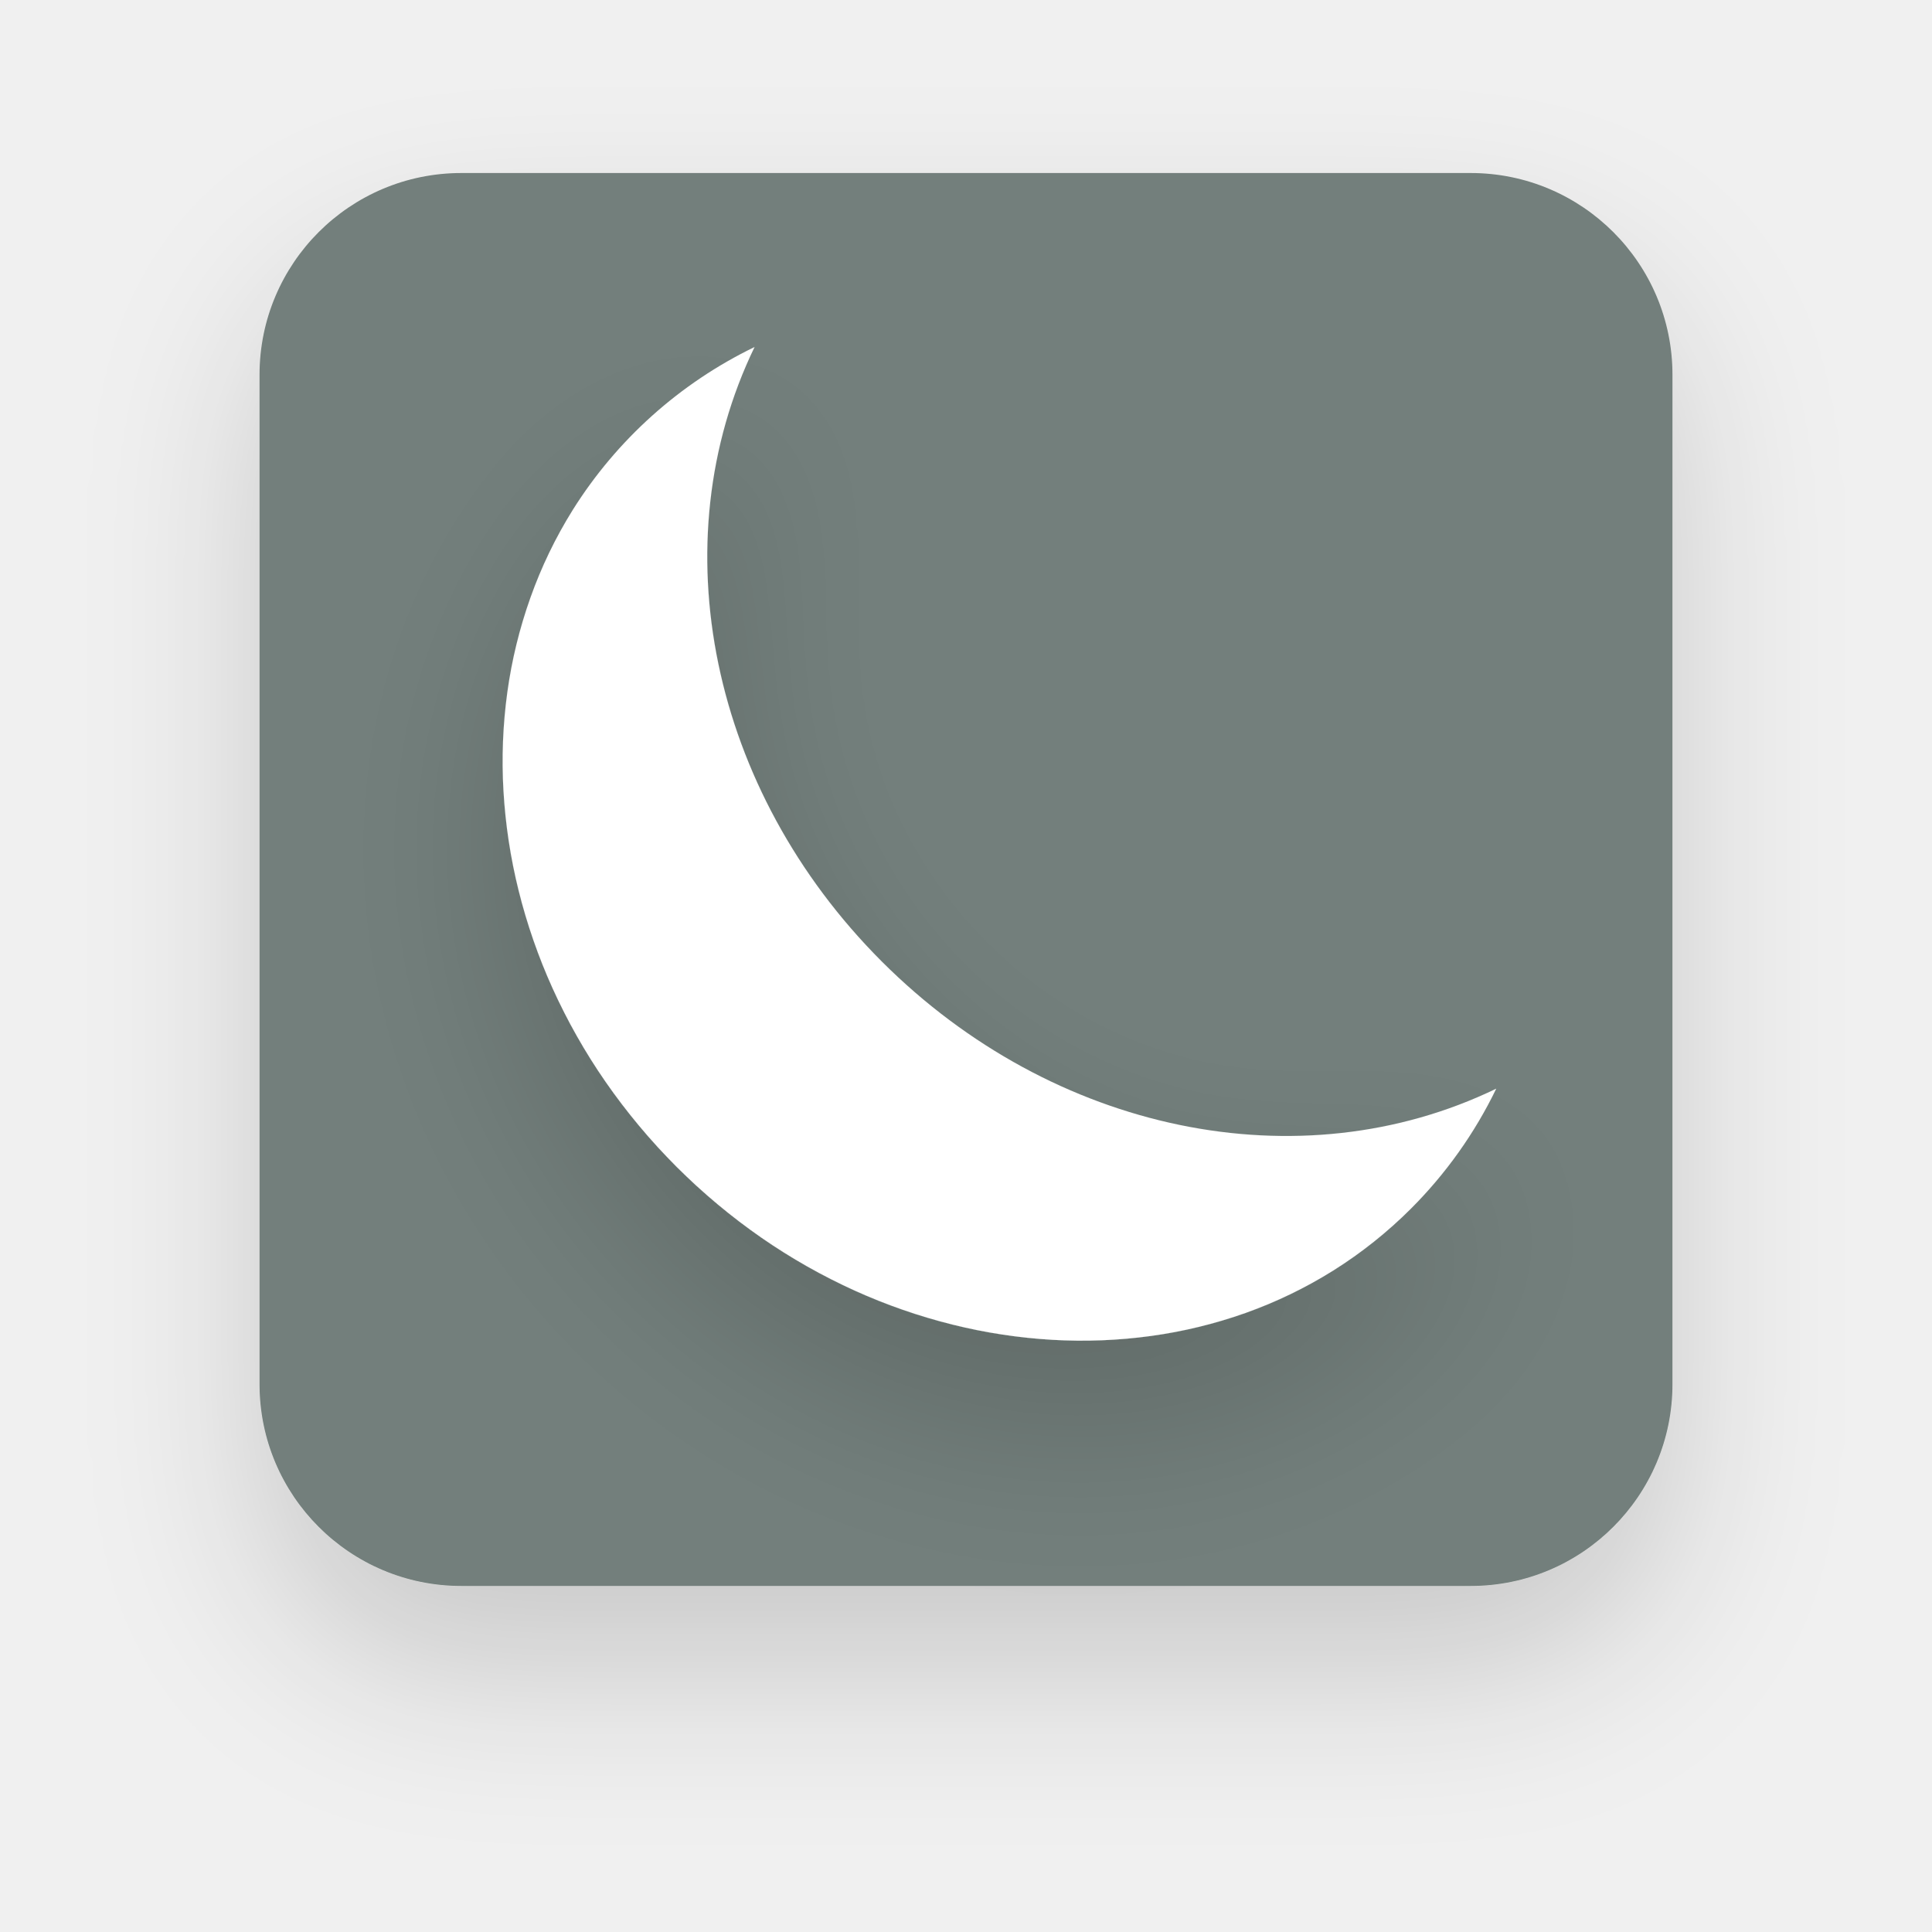
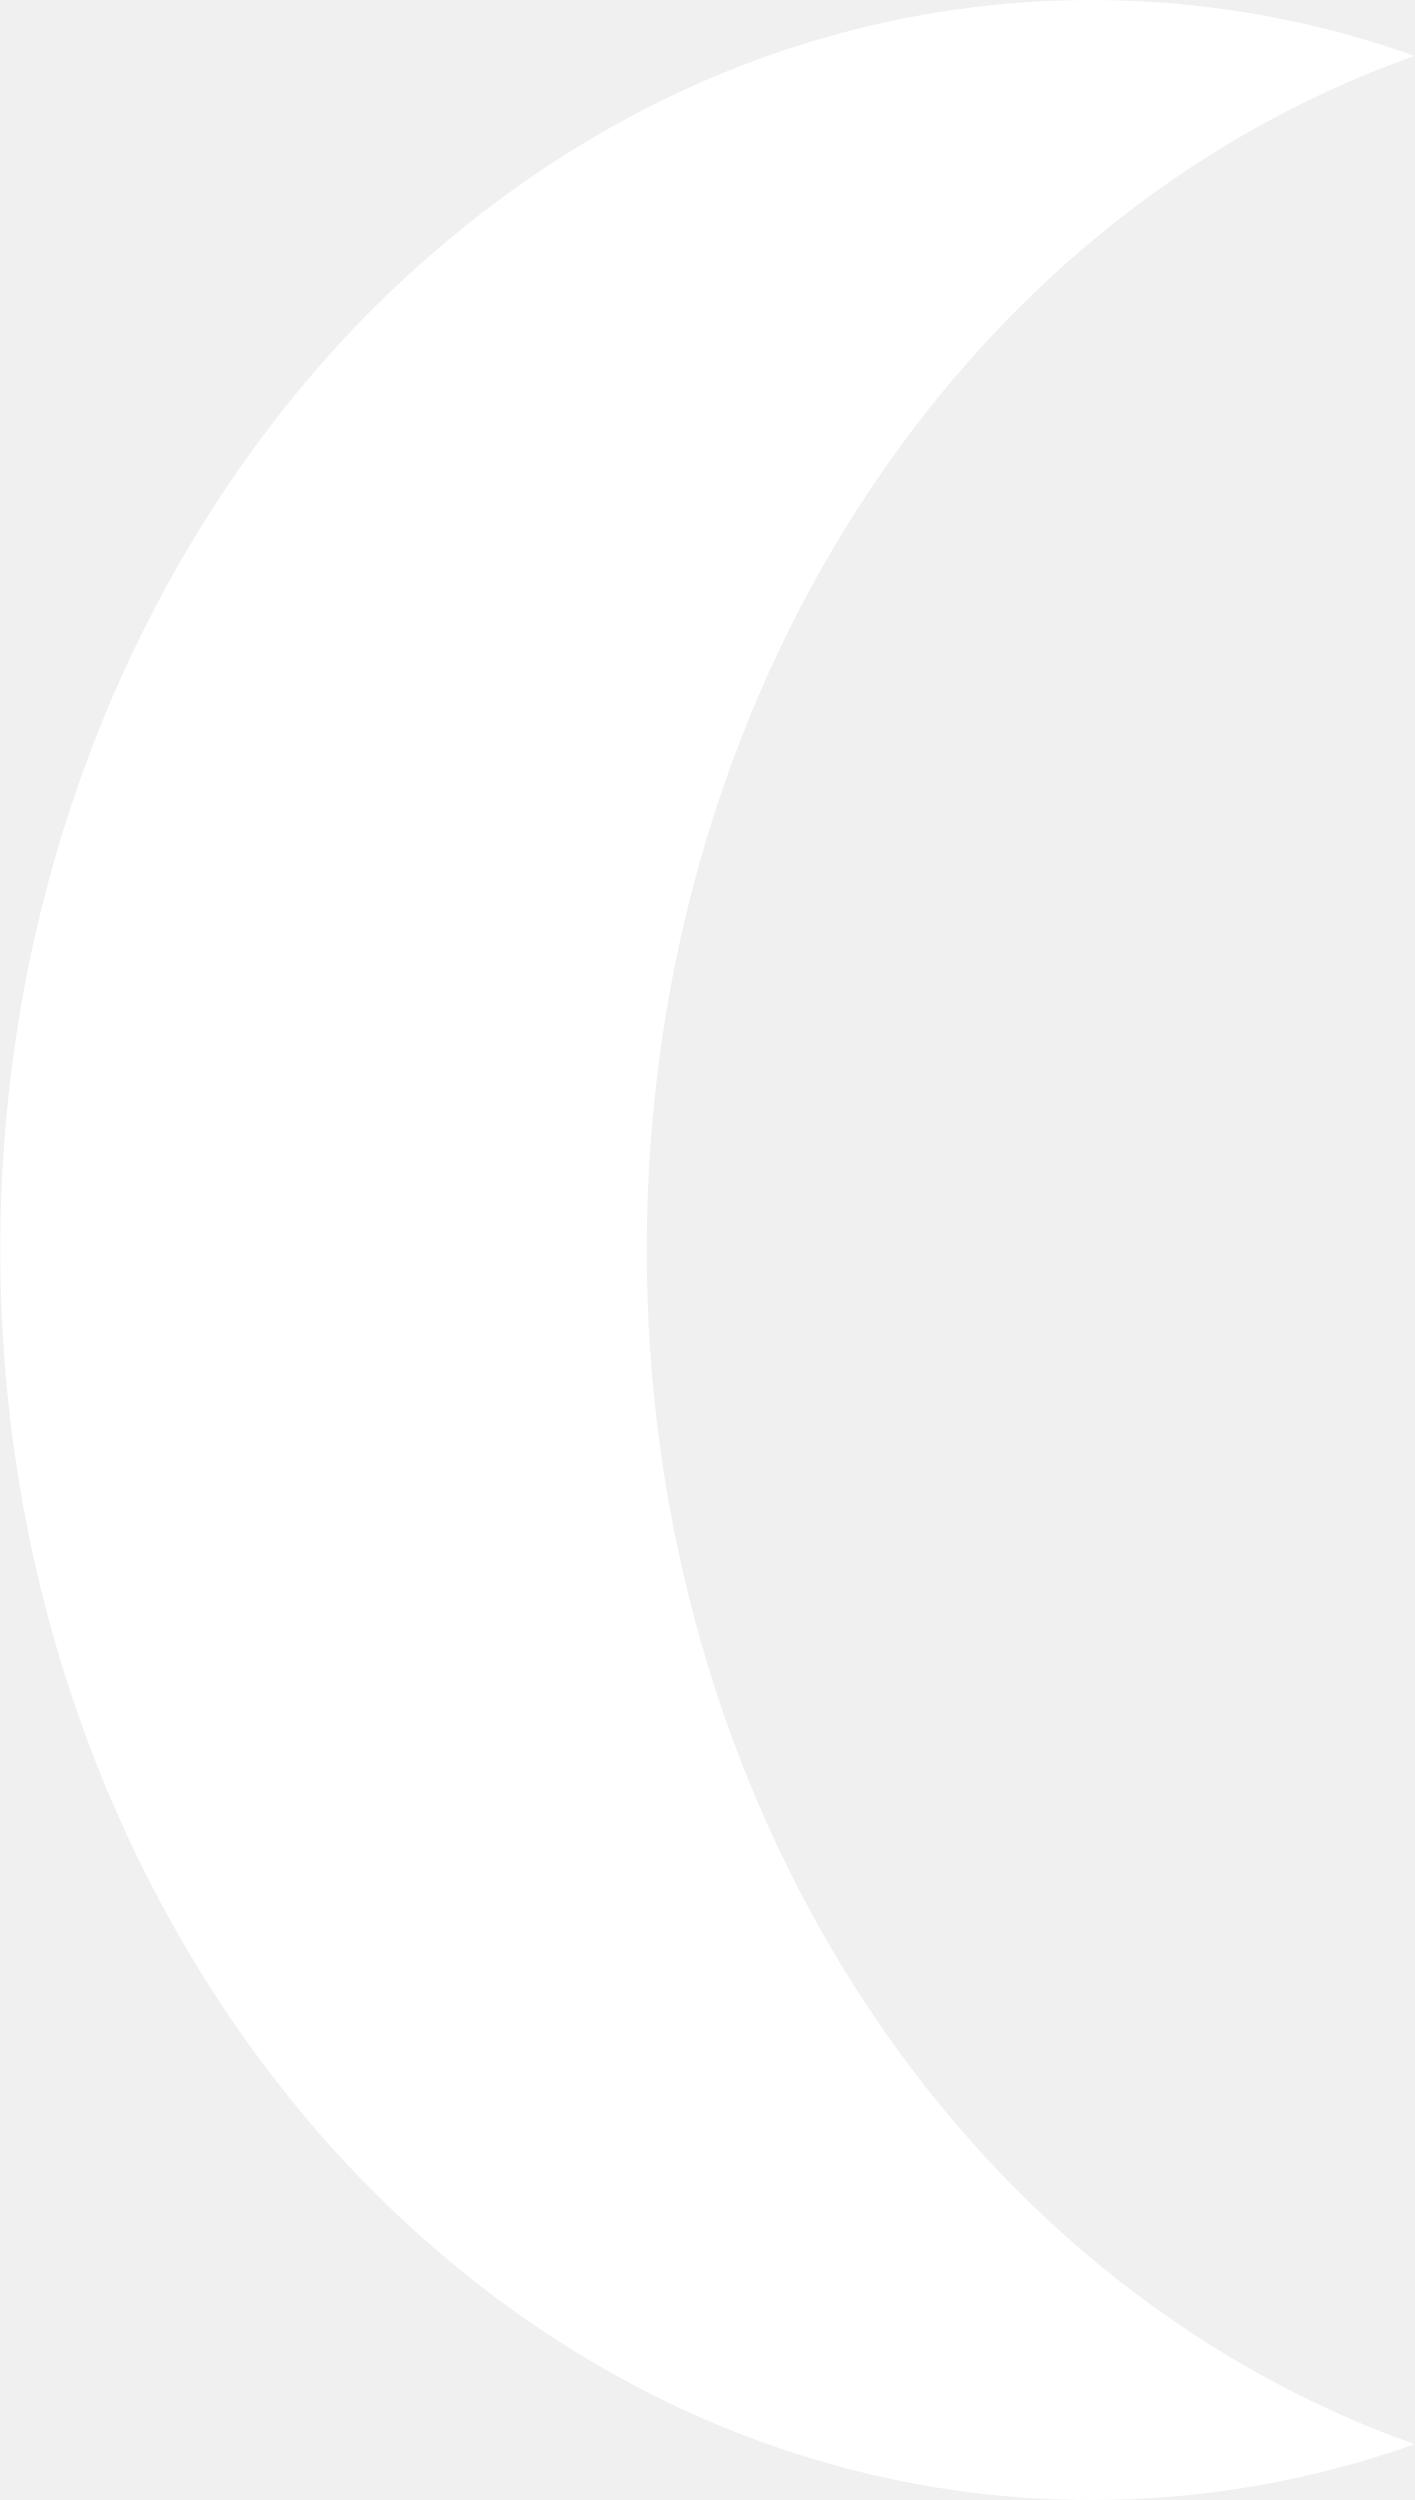
- <svg xmlns="http://www.w3.org/2000/svg" width="67" height="67" viewBox="0 0 67 67">
-   <defs>
-     <filter id="Rectangle_461" x="0" y="0" width="67" height="67" filterUnits="userSpaceOnUse">
-       <feOffset dy="3" input="SourceAlpha" />
-       <feGaussianBlur stdDeviation="3" result="blur" />
-       <feFlood flood-opacity="0.161" />
-       <feComposite operator="in" in2="blur" />
-       <feComposite in="SourceGraphic" />
-     </filter>
-     <filter id="Subtraction_21" x="1" y="5.436" width="60.49" height="60.49" filterUnits="userSpaceOnUse">
-       <feOffset dy="3" input="SourceAlpha" />
-       <feGaussianBlur stdDeviation="3" result="blur-2" />
-       <feFlood flood-opacity="0.161" />
-       <feComposite operator="in" in2="blur-2" />
-       <feComposite in="SourceGraphic" />
-     </filter>
-   </defs>
-   <g id="Night_Icon" data-name="Night Icon" transform="translate(-184 -459)">
-     <g transform="matrix(1, 0, 0, 1, 184, 459)" filter="url(#Rectangle_461)">
-       <rect id="Rectangle_461-2" data-name="Rectangle 461" width="49" height="49" rx="7" transform="translate(9 6)" fill="#737f7b" />
-     </g>
-     <g transform="matrix(1, 0, 0, 1, 184, 459)" filter="url(#Subtraction_21)">
-       <path id="Subtraction_21-2" data-name="Subtraction 21" d="M16.983,38.074a15.338,15.338,0,0,1-3.423-.387,15.607,15.607,0,0,1-3.188-1.109,16.5,16.5,0,0,1-2.885-1.755A17.679,17.679,0,0,1,4.974,32.5,18.878,18.878,0,0,1,2.9,29.681a19.844,19.844,0,0,1-1.566-3.233,20.646,20.646,0,0,1-.989-3.573,21.514,21.514,0,0,1,0-7.673,20.654,20.654,0,0,1,.989-3.573A19.855,19.855,0,0,1,2.9,8.394,18.873,18.873,0,0,1,4.974,5.576,17.664,17.664,0,0,1,7.488,3.252,16.475,16.475,0,0,1,10.373,1.5,15.584,15.584,0,0,1,13.561.387,15.329,15.329,0,0,1,22.016.85c-7.147,2.483-11.95,9.791-11.95,18.187s4.8,15.7,11.95,18.187A15.307,15.307,0,0,1,16.983,38.074Z" transform="translate(10 27) rotate(-45)" fill="#fff" />
-     </g>
-   </g>
+ <svg xmlns="http://www.w3.org/2000/svg" width="17.016" height="30.074" viewBox="0 0 17.016 30.074">
+   <path id="Night_Icon" data-name="Night Icon" d="M13.126,30.074a11.611,11.611,0,0,1-2.645-.306,11.889,11.889,0,0,1-2.464-.876,12.706,12.706,0,0,1-2.229-1.386A13.783,13.783,0,0,1,3.845,25.67a14.9,14.9,0,0,1-1.6-2.226,15.824,15.824,0,0,1-1.21-2.554,16.59,16.59,0,0,1-.765-2.823,17.361,17.361,0,0,1,0-6.061,16.6,16.6,0,0,1,.765-2.823A15.833,15.833,0,0,1,2.242,6.63,14.894,14.894,0,0,1,3.845,4.4,13.771,13.771,0,0,1,5.788,2.569,12.685,12.685,0,0,1,8.017,1.182,11.871,11.871,0,0,1,10.481.306a11.6,11.6,0,0,1,6.535.366C11.492,2.633,7.78,8.406,7.78,15.037s3.712,12.4,9.236,14.366A11.6,11.6,0,0,1,13.126,30.074Z" transform="translate(0 0)" fill="#fff" />
</svg>
